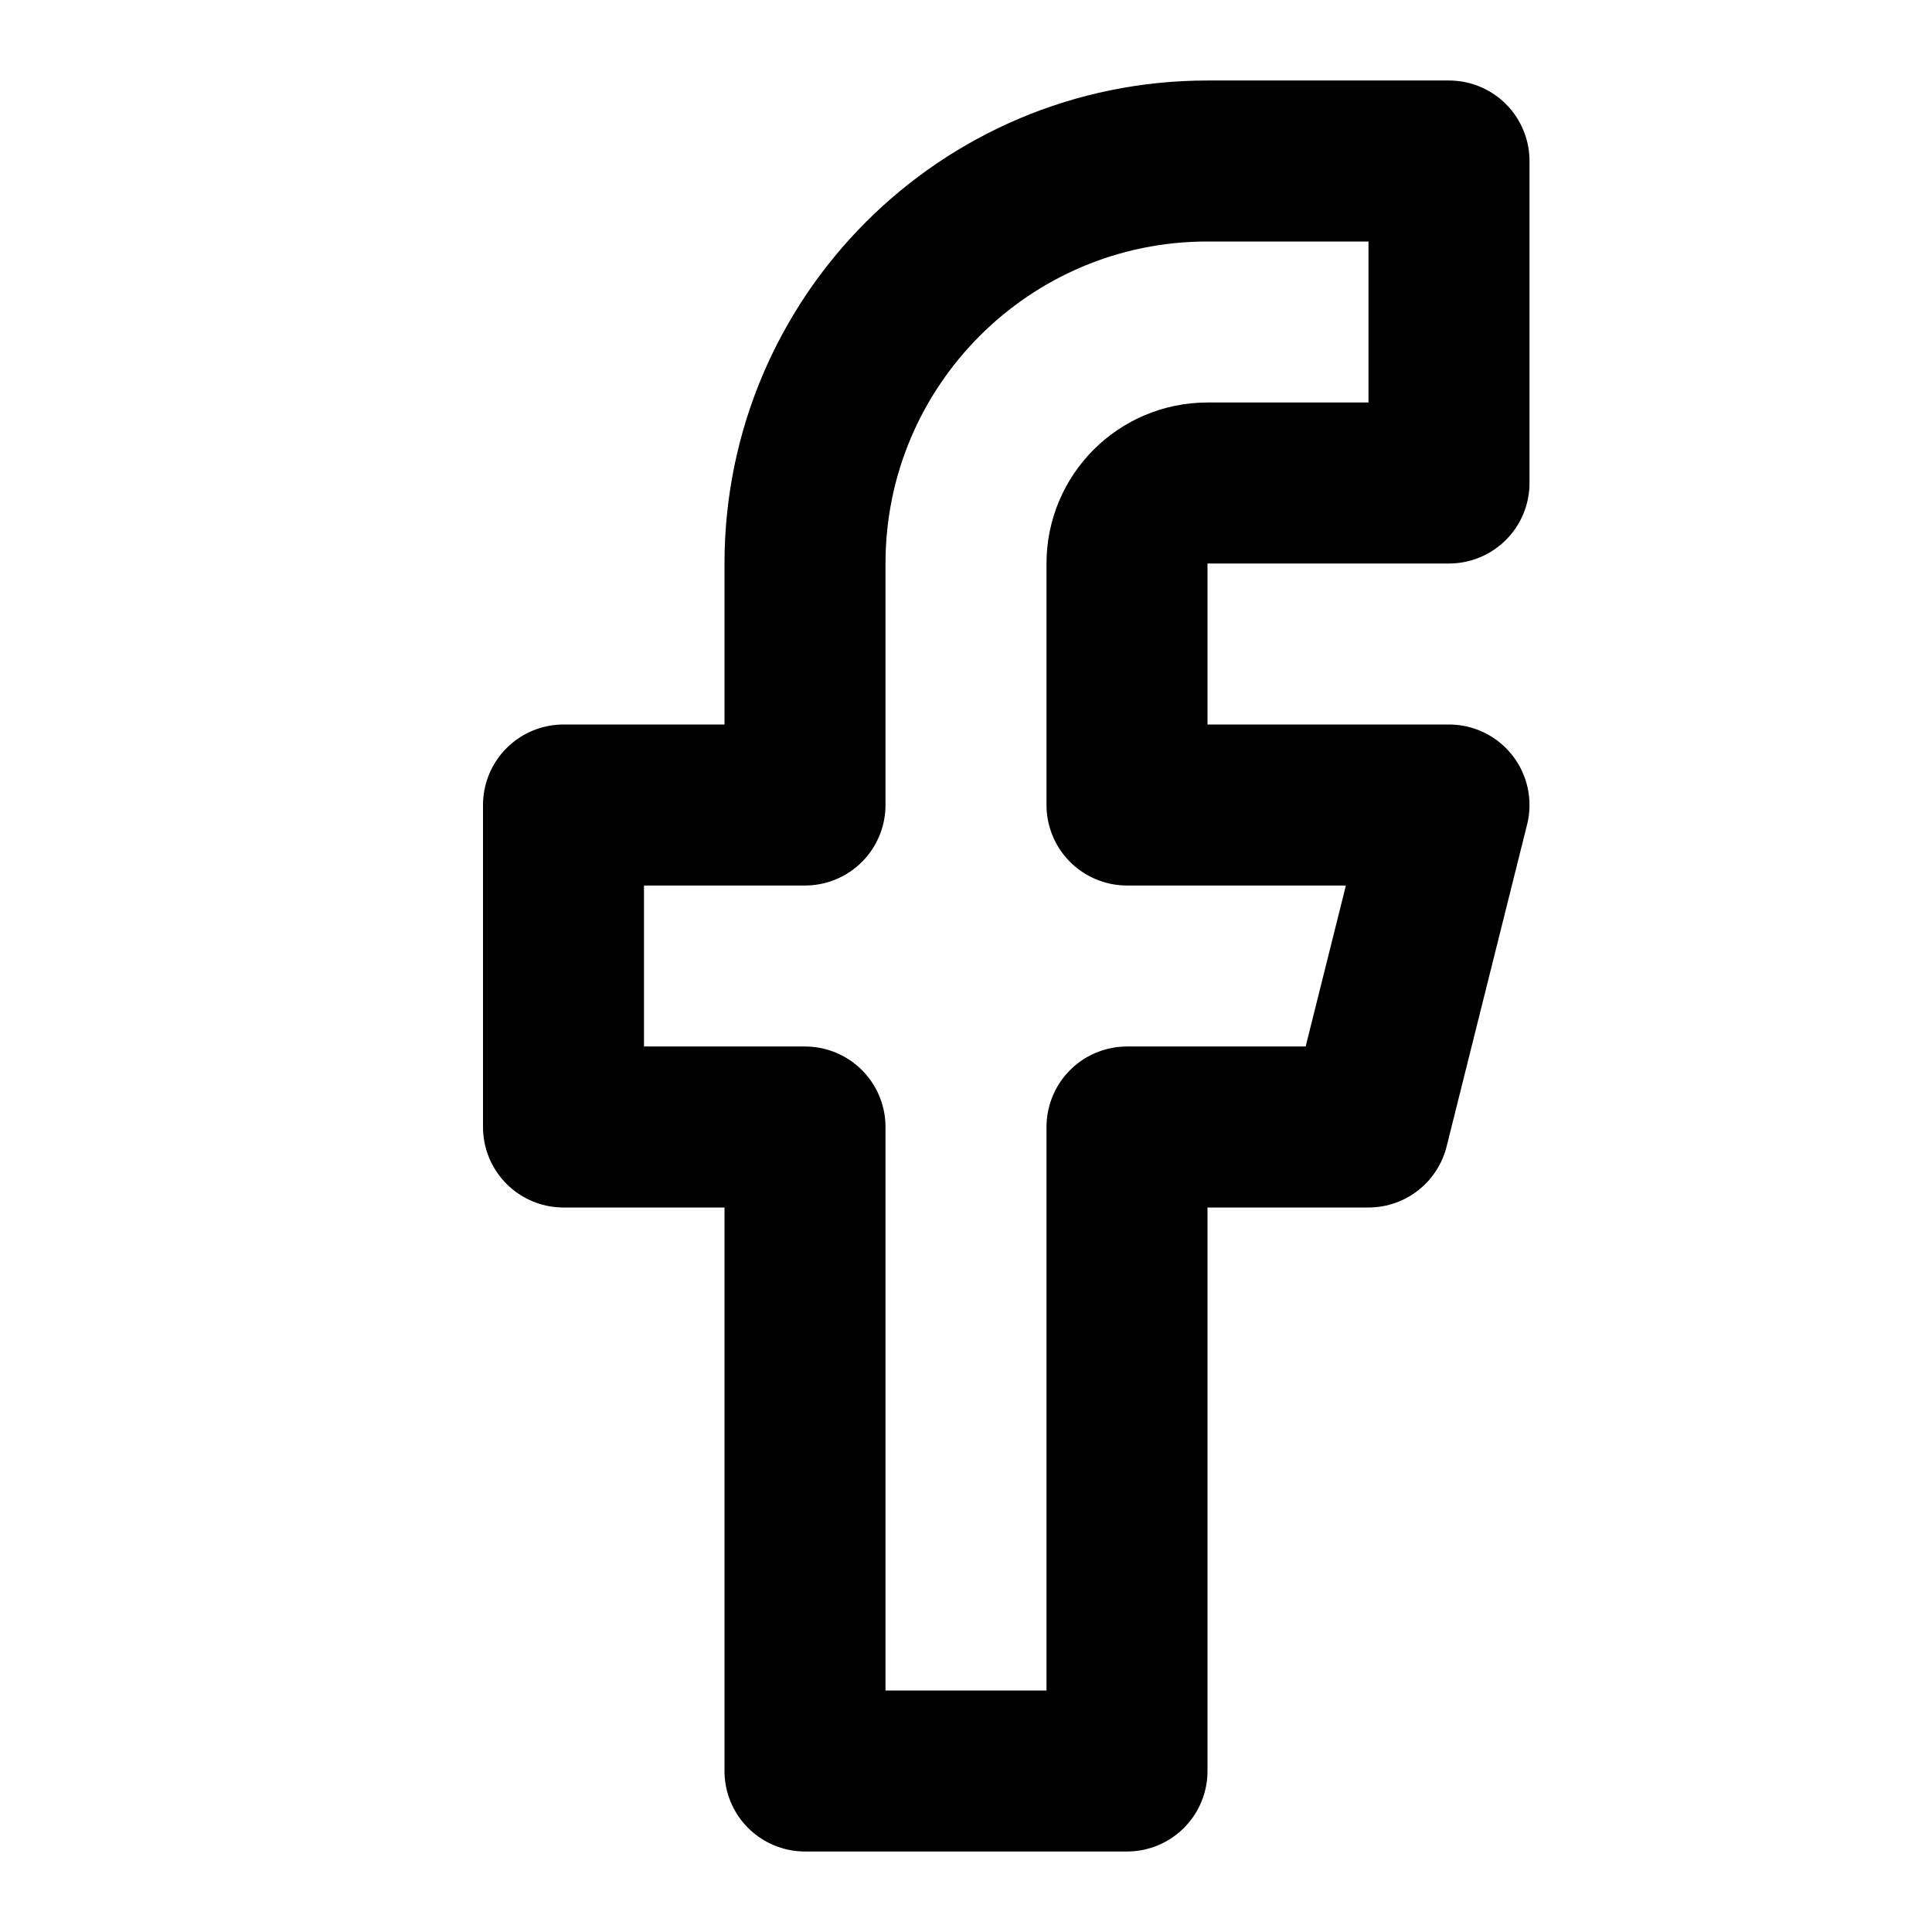
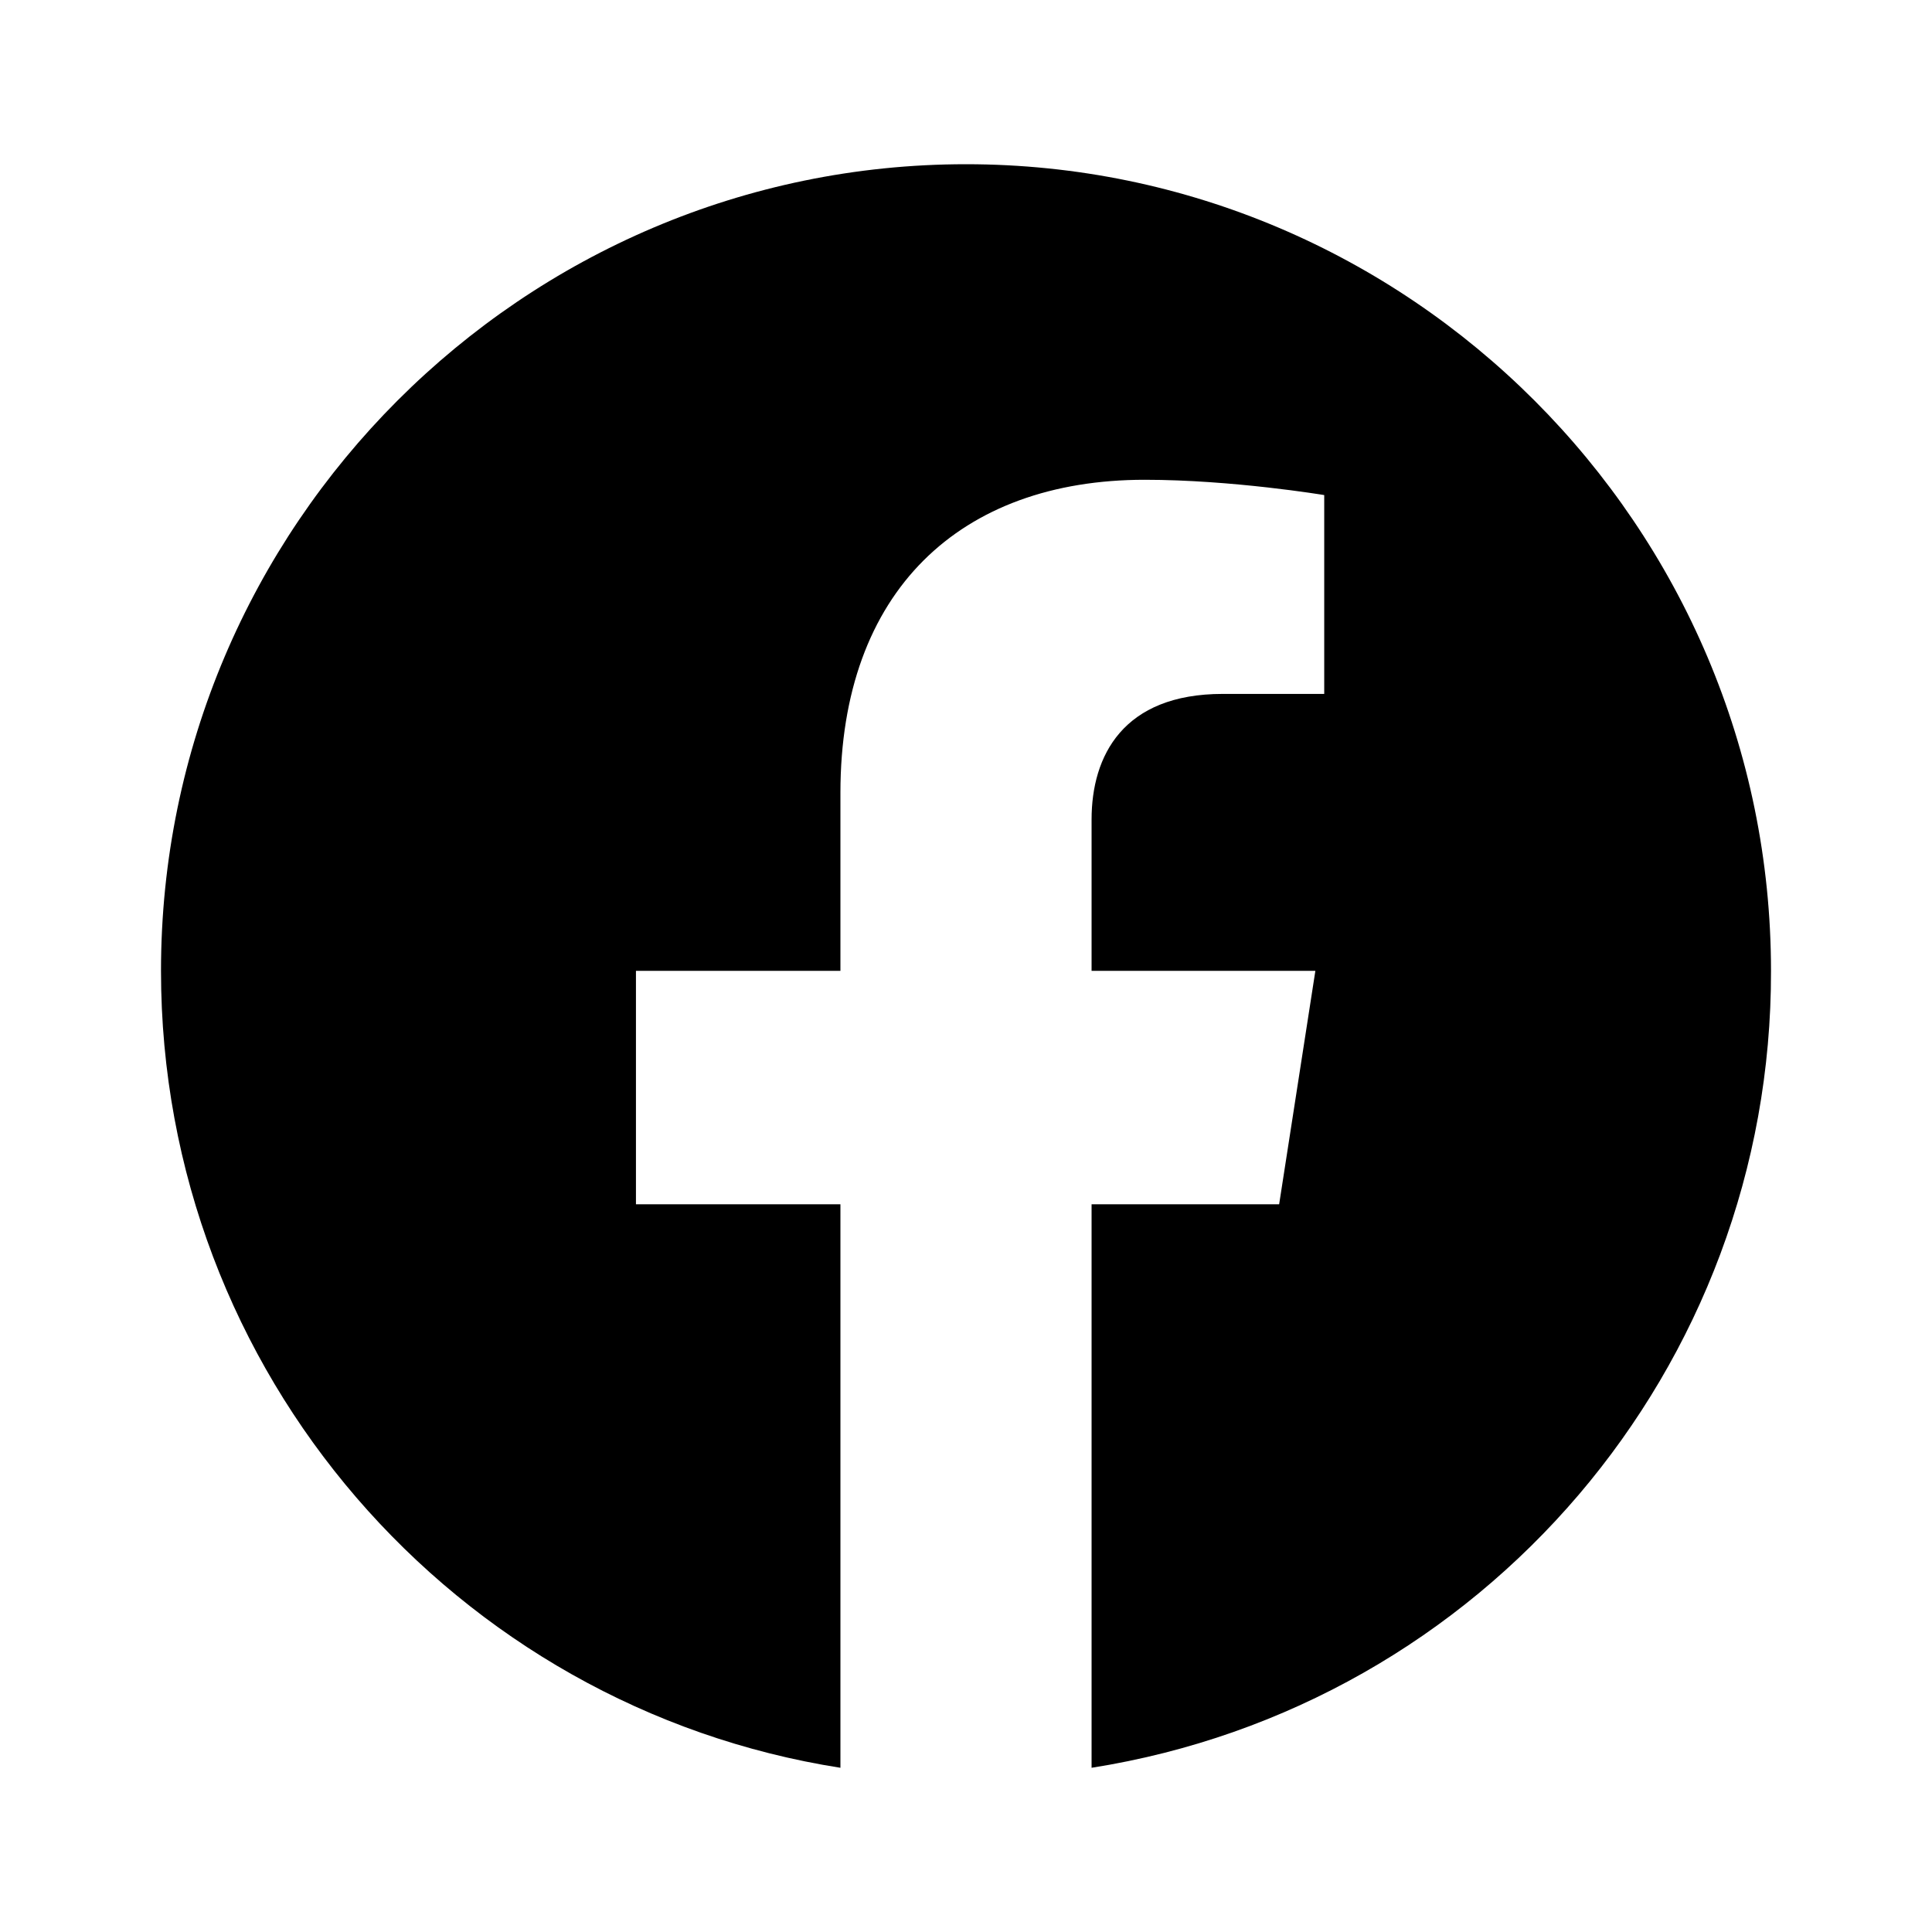
- <svg xmlns="http://www.w3.org/2000/svg" width="24" height="24" viewBox="0 0 24 24" fill="none" stroke="currentColor" stroke-width="2" stroke-linecap="round" stroke-linejoin="round" class="feather feather-facebook">
-   <path d="M18 2h-3a5 5 0 0 0-5 5v3H7v4h3v8h4v-8h3l1-4h-4V7a1 1 0 0 1 1-1h3z" />
+ <svg xmlns="http://www.w3.org/2000/svg" version="1.1" width="24" height="24" viewBox="0 0 24 24">
+   <path d="M12 2.04C6.5 2.04 2 6.53 2 12.06C2 17.06 5.66 21.21 10.44 21.96V14.96H7.9V12.06H10.44V9.85C10.44 7.34 11.93 5.96 14.22 5.96C15.31 5.96 16.45 6.15 16.45 6.15V8.62H15.19C13.95 8.62 13.56 9.39 13.56 10.18V12.06H16.34L15.89 14.96H13.56V21.96A10 10 0 0 0 22 12.06C22 6.53 17.5 2.04 12 2.04Z" />
</svg>
